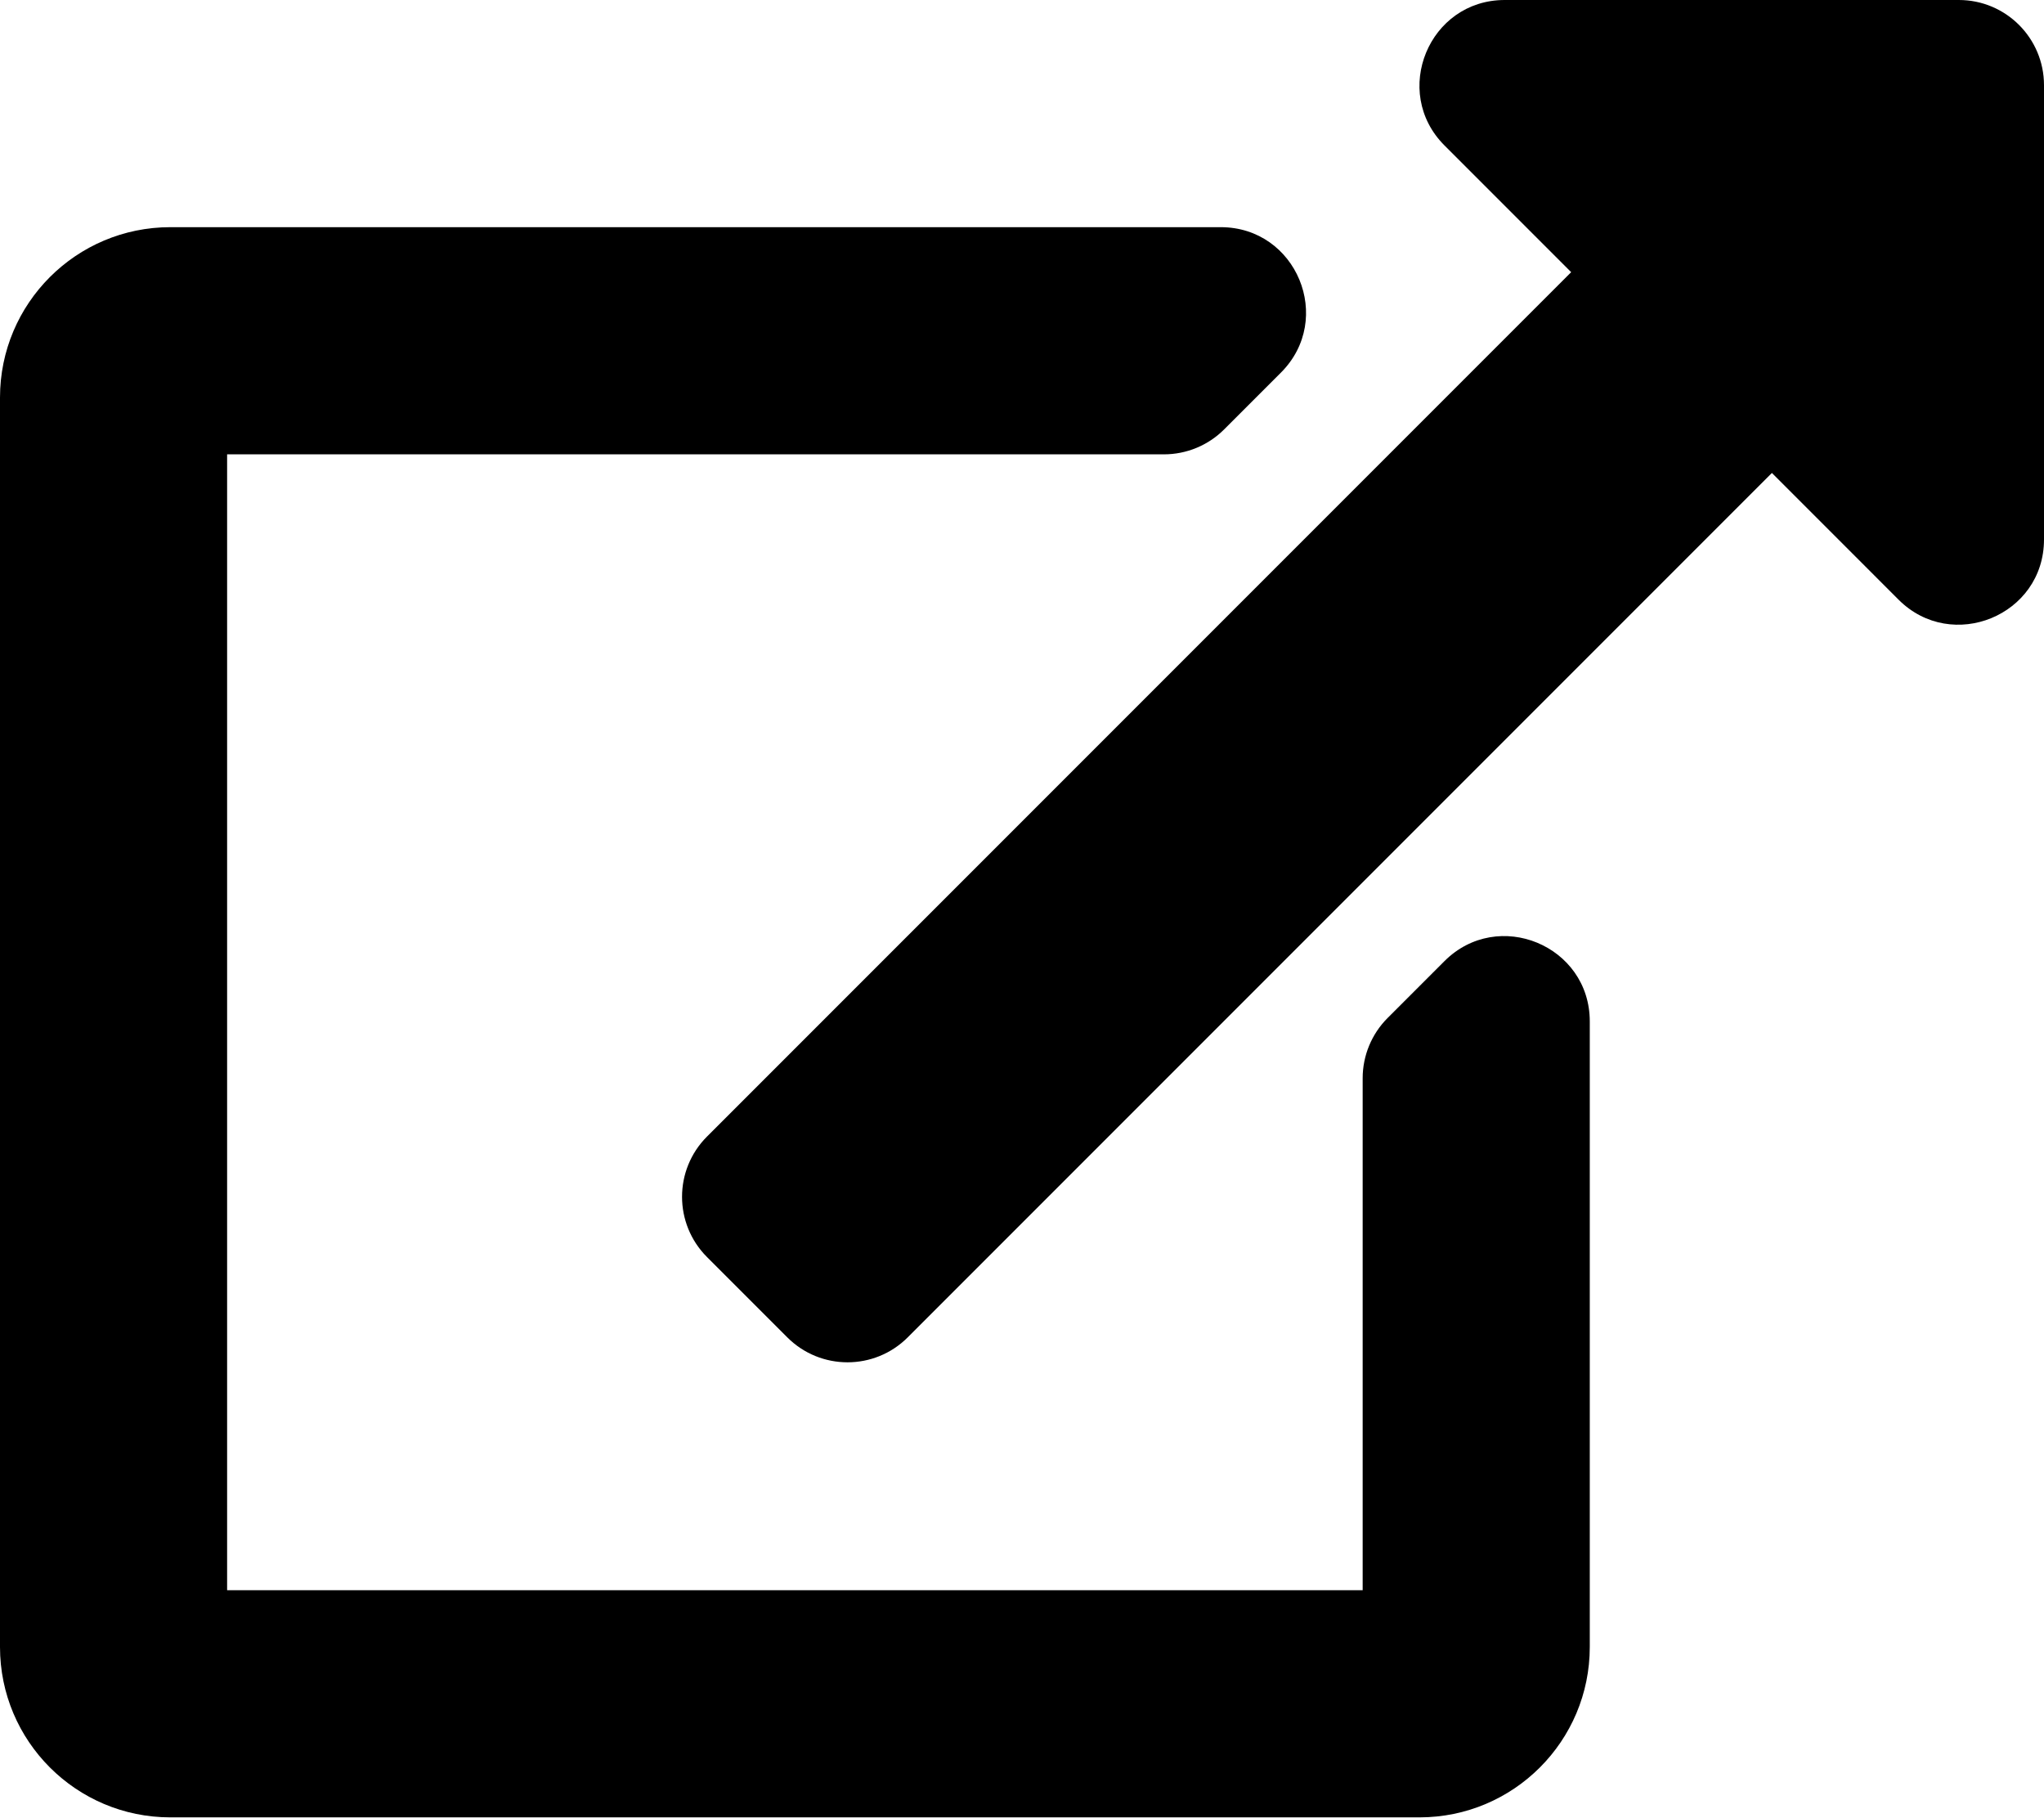
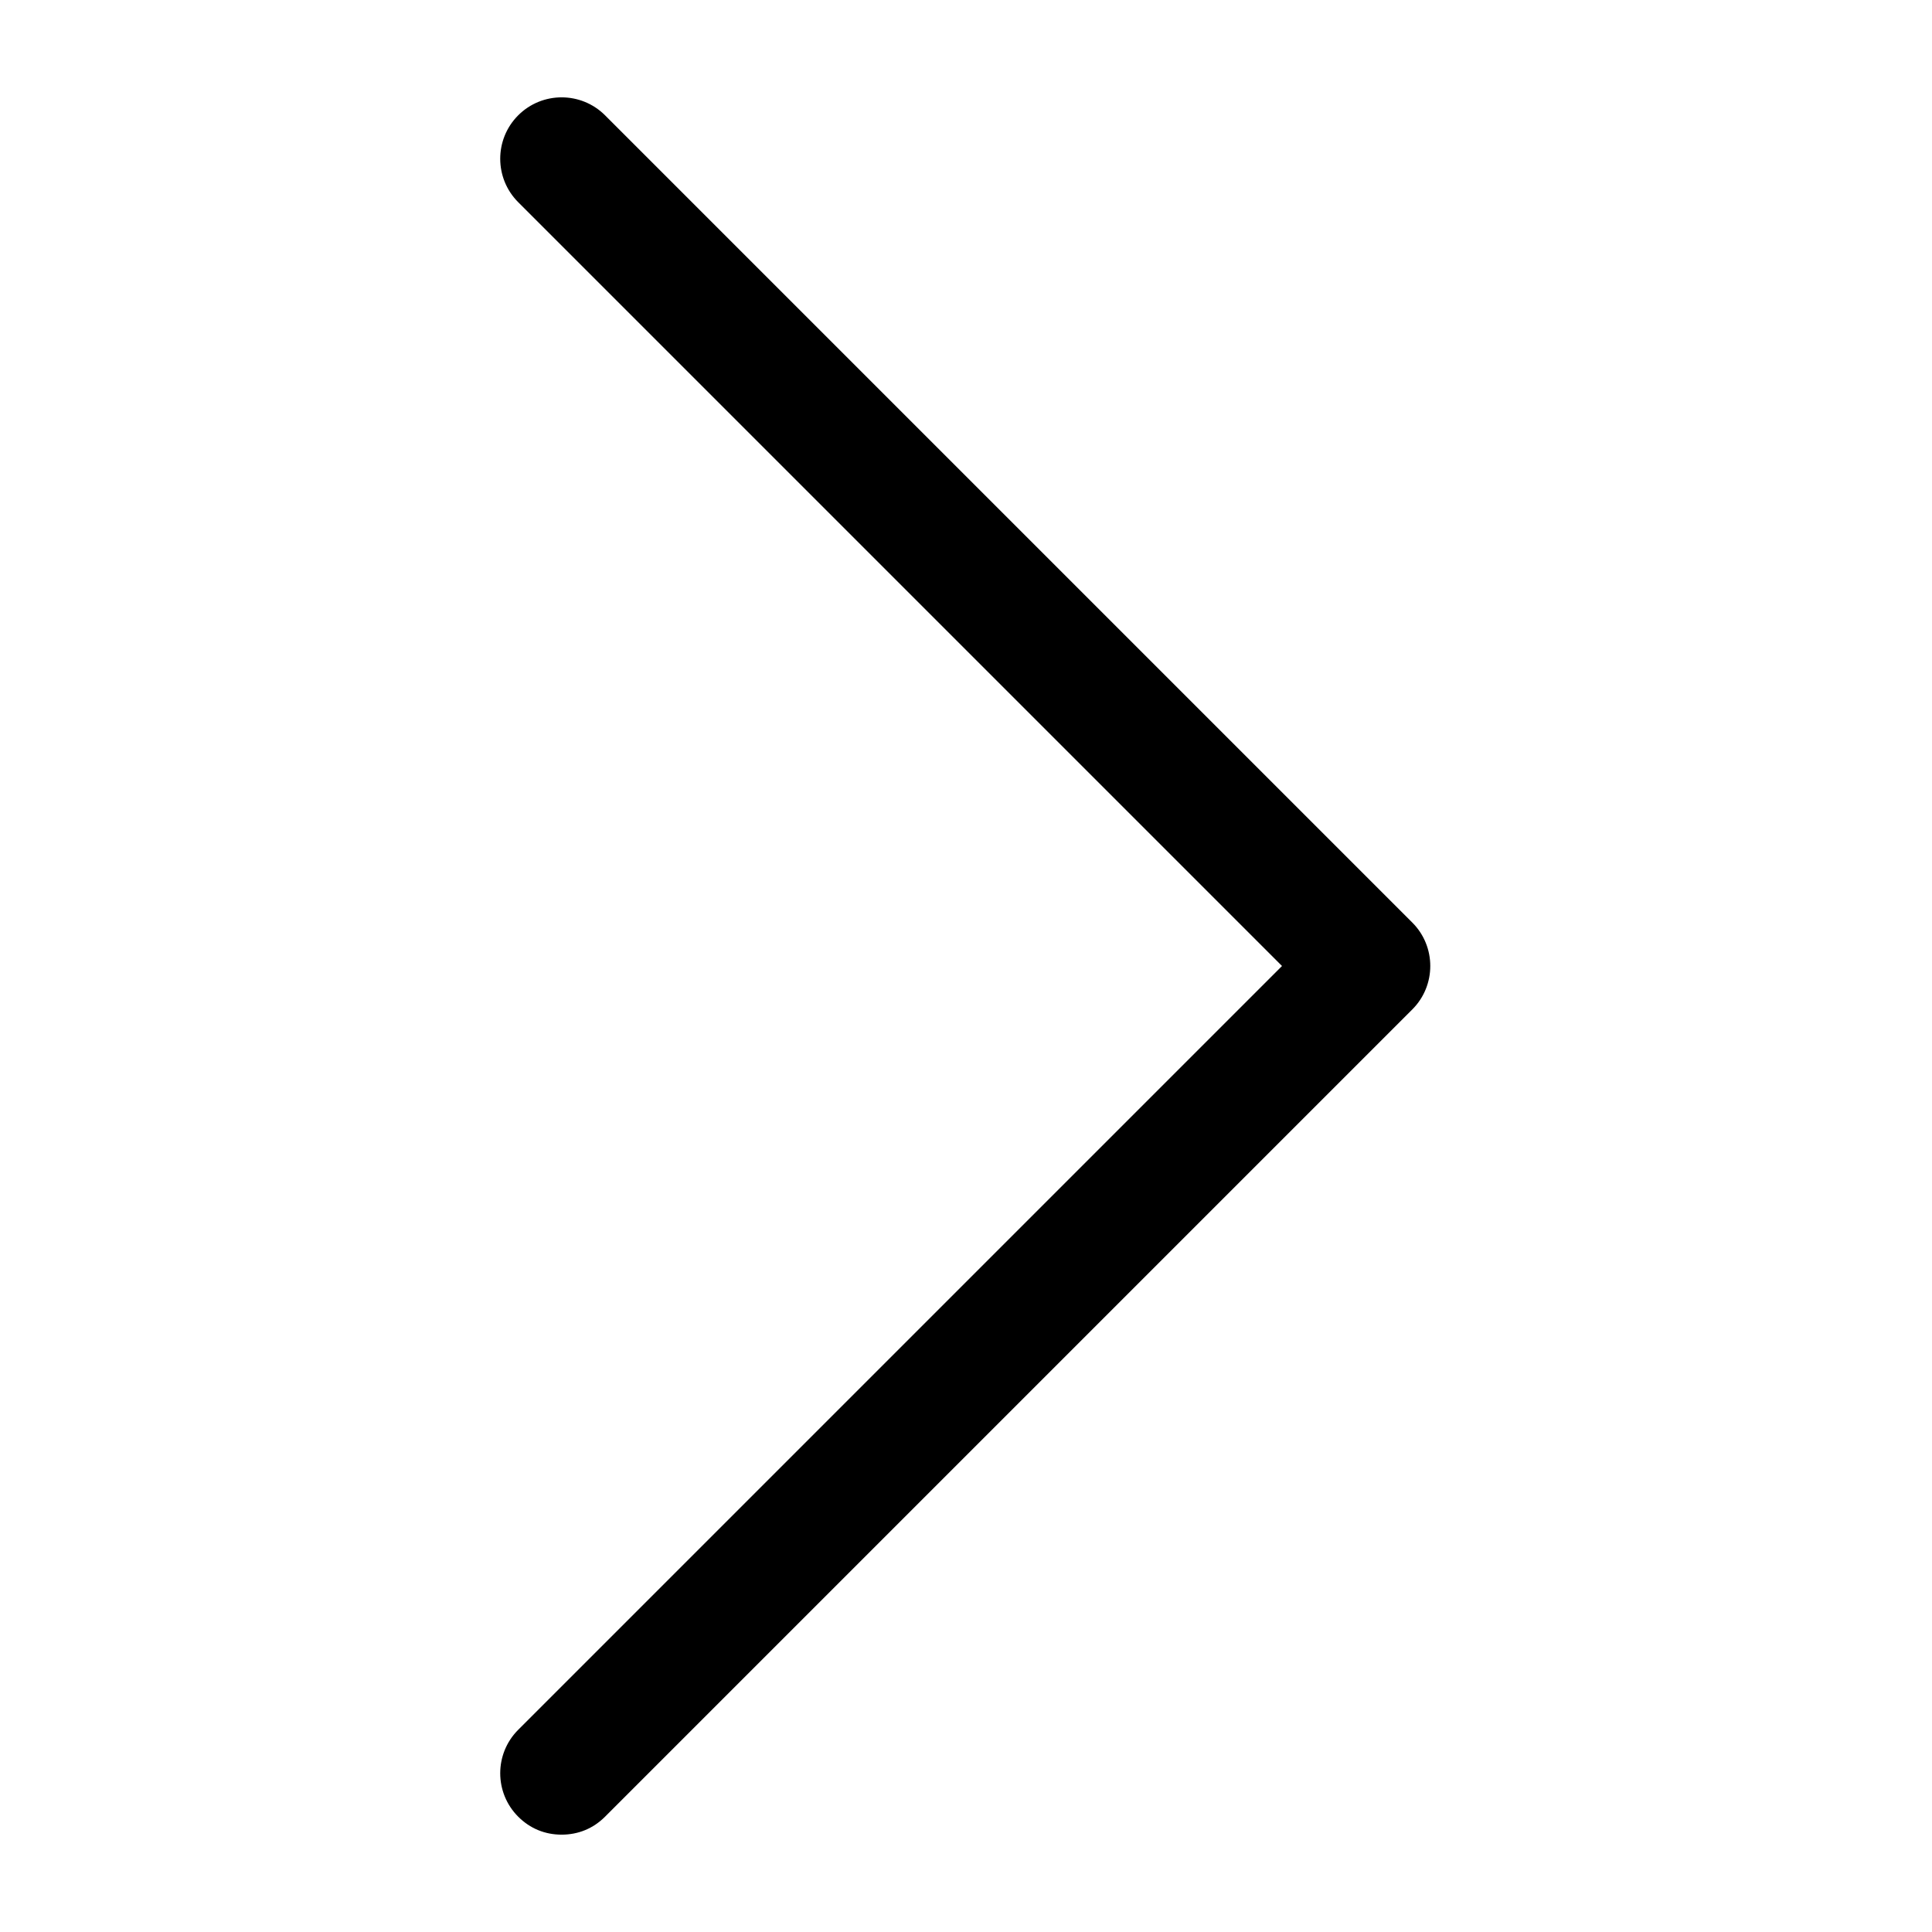
- <svg xmlns="http://www.w3.org/2000/svg" aria-hidden="true" focusable="false" data-prefix="fas" data-icon="external-link-alt" class="svg-inline--fa fa-external-link-alt fa-w-18" role="img" viewBox="0 0 576 512">
-   <path fill="currentColor" d="M576 24v127.984c0 21.461-25.96 31.98-40.971 16.971l-35.707-35.709-243.523 243.523c-9.373 9.373-24.568 9.373-33.941 0l-22.627-22.627c-9.373-9.373-9.373-24.569 0-33.941L442.756 76.676l-35.703-35.705C391.982 25.9 402.656 0 424.024 0H552c13.255 0 24 10.745 24 24zM407.029 270.794l-16 16A23.999 23.999 0 0 0 384 303.765V448H64V128h264a24.003 24.003 0 0 0 16.97-7.029l16-16C376.089 89.851 365.381 64 344 64H48C21.49 64 0 85.49 0 112v352c0 26.51 21.49 48 48 48h352c26.51 0 48-21.49 48-48V287.764c0-21.382-25.852-32.09-40.971-16.97z" />
+ <svg xmlns="http://www.w3.org/2000/svg" version="1.1" viewBox="0 0 129 129" enable-background="new 0 0 129 129">
+   <g>
+     <path d="m40.4,121.3c-0.8,0.8-1.8,1.2-2.9,1.2s-2.1-0.4-2.9-1.2c-1.6-1.6-1.6-4.2 0-5.8l51-51-51-51c-1.6-1.6-1.6-4.2 0-5.8 1.6-1.6 4.2-1.6 5.8,0l53.9,53.9c1.6,1.6 1.6,4.2 0,5.8l-53.9,53.9z" />
+   </g>
</svg>
